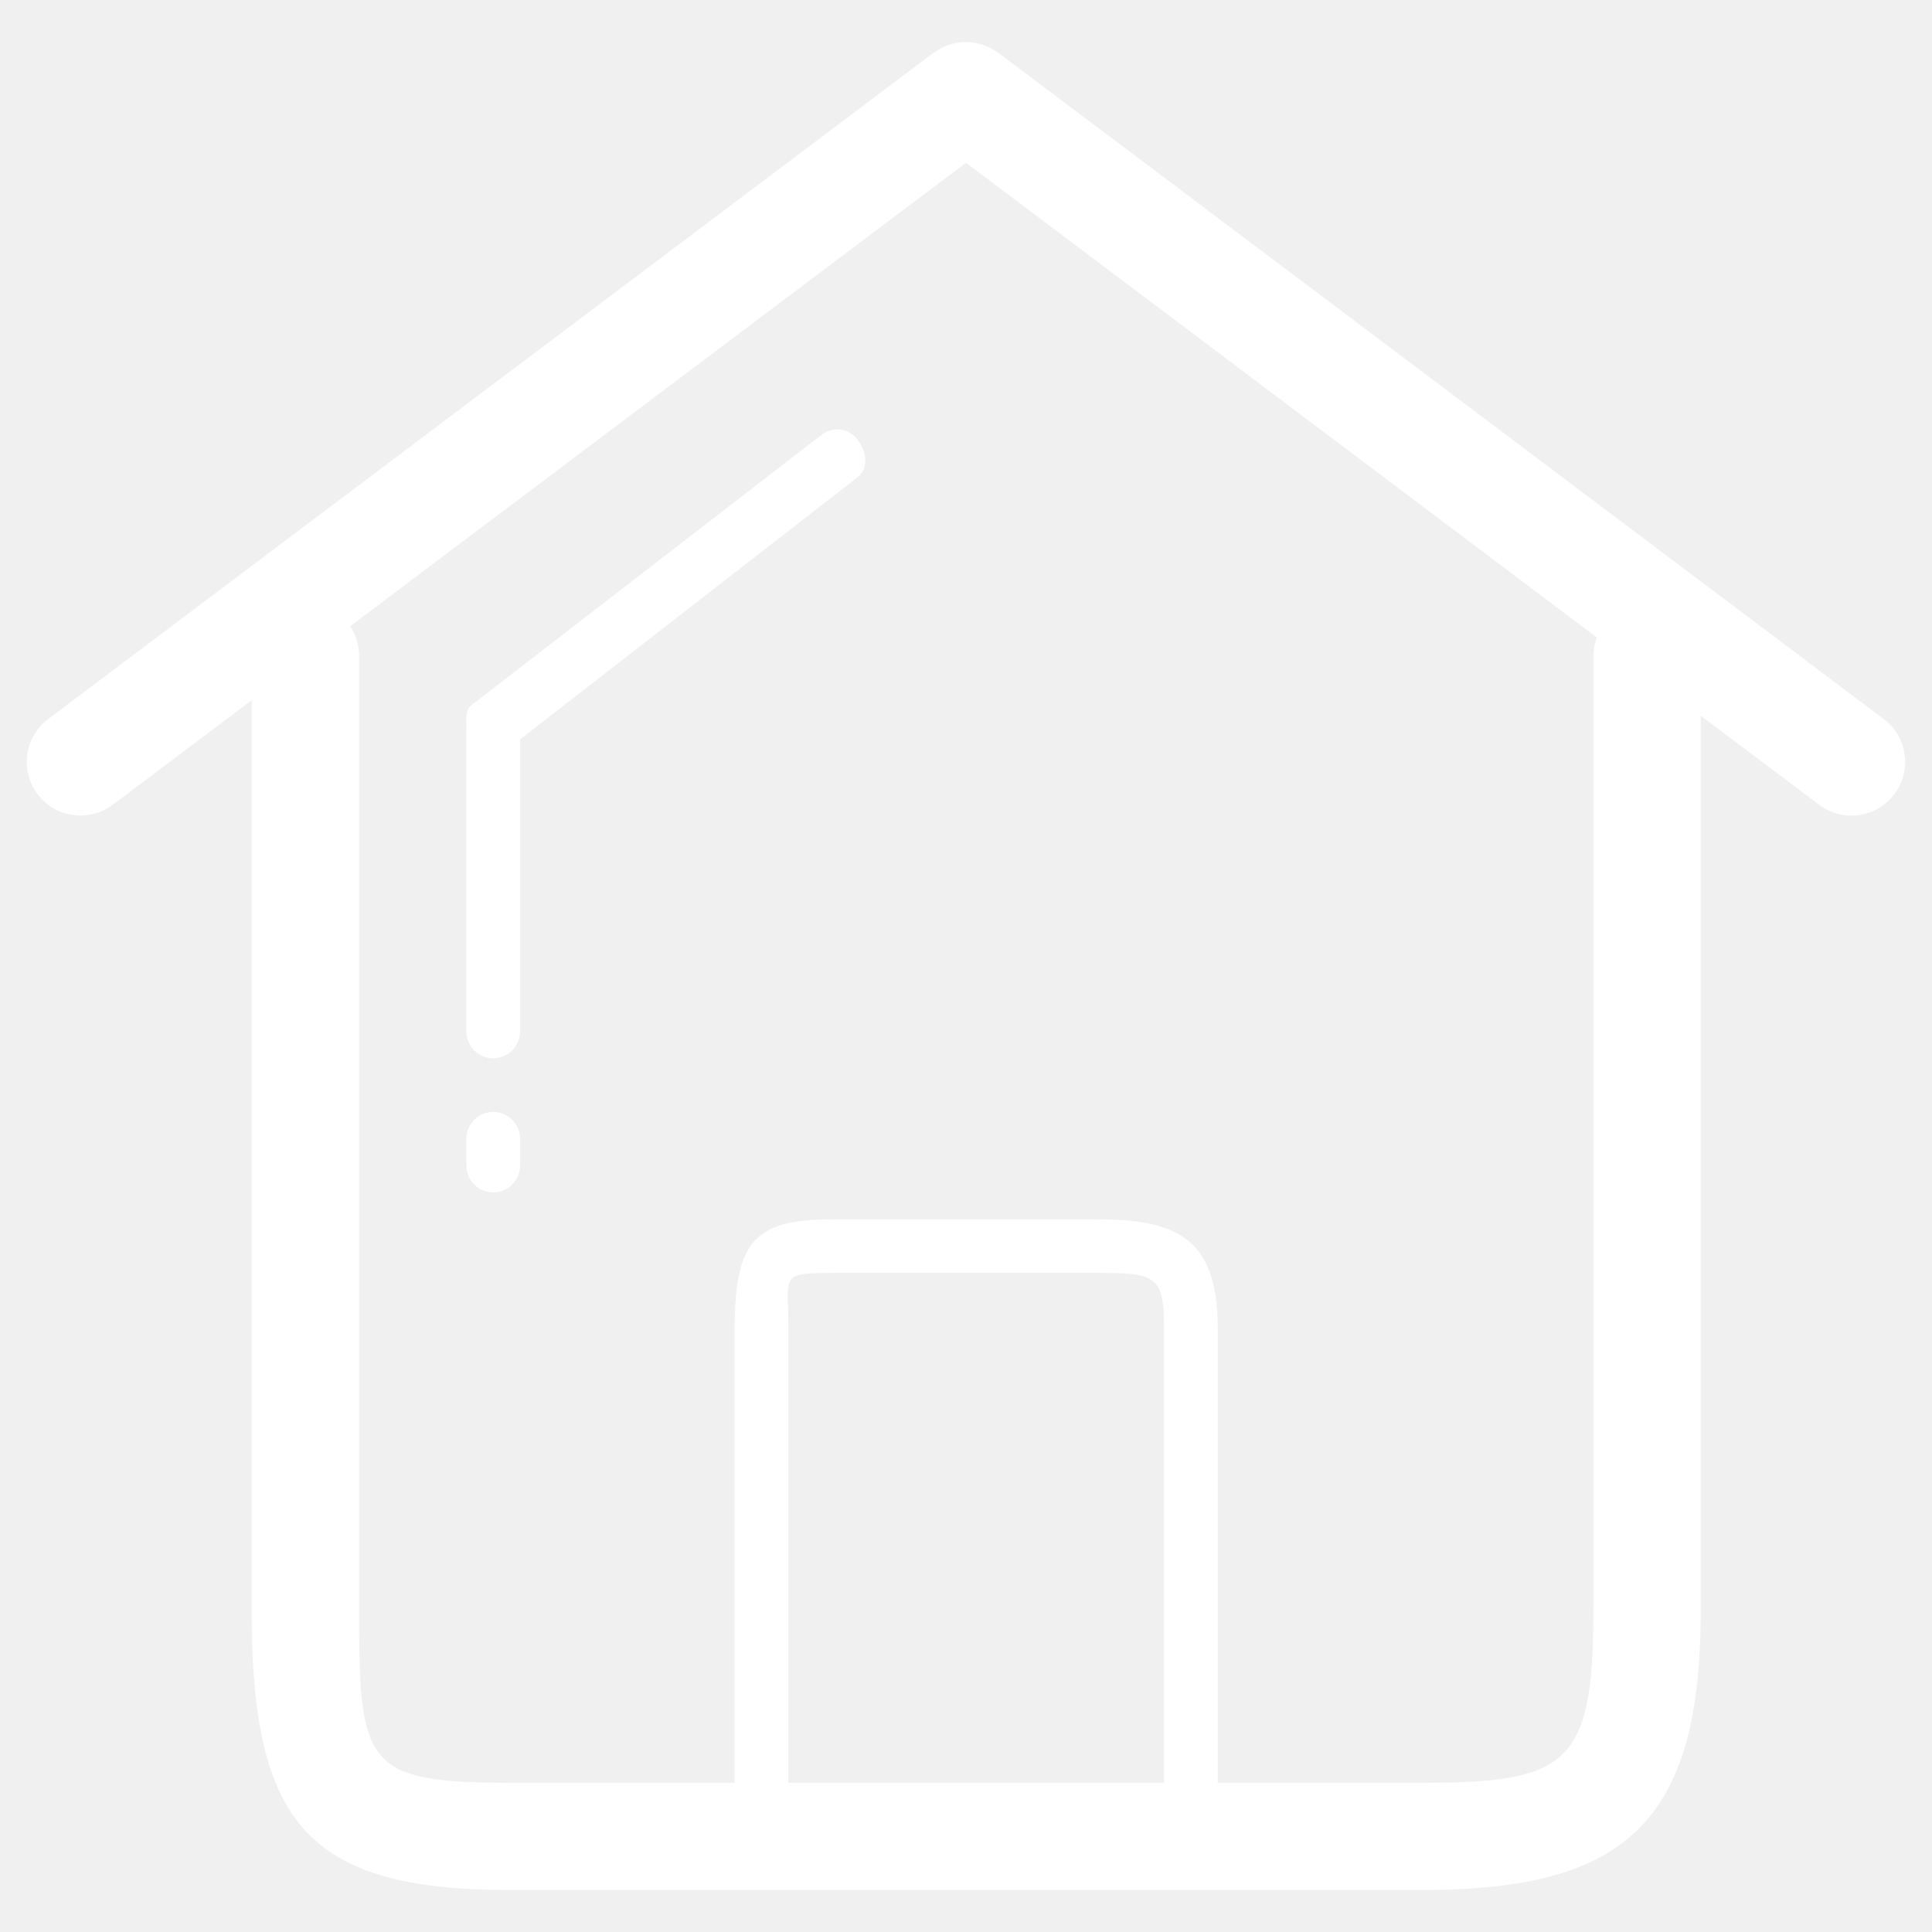
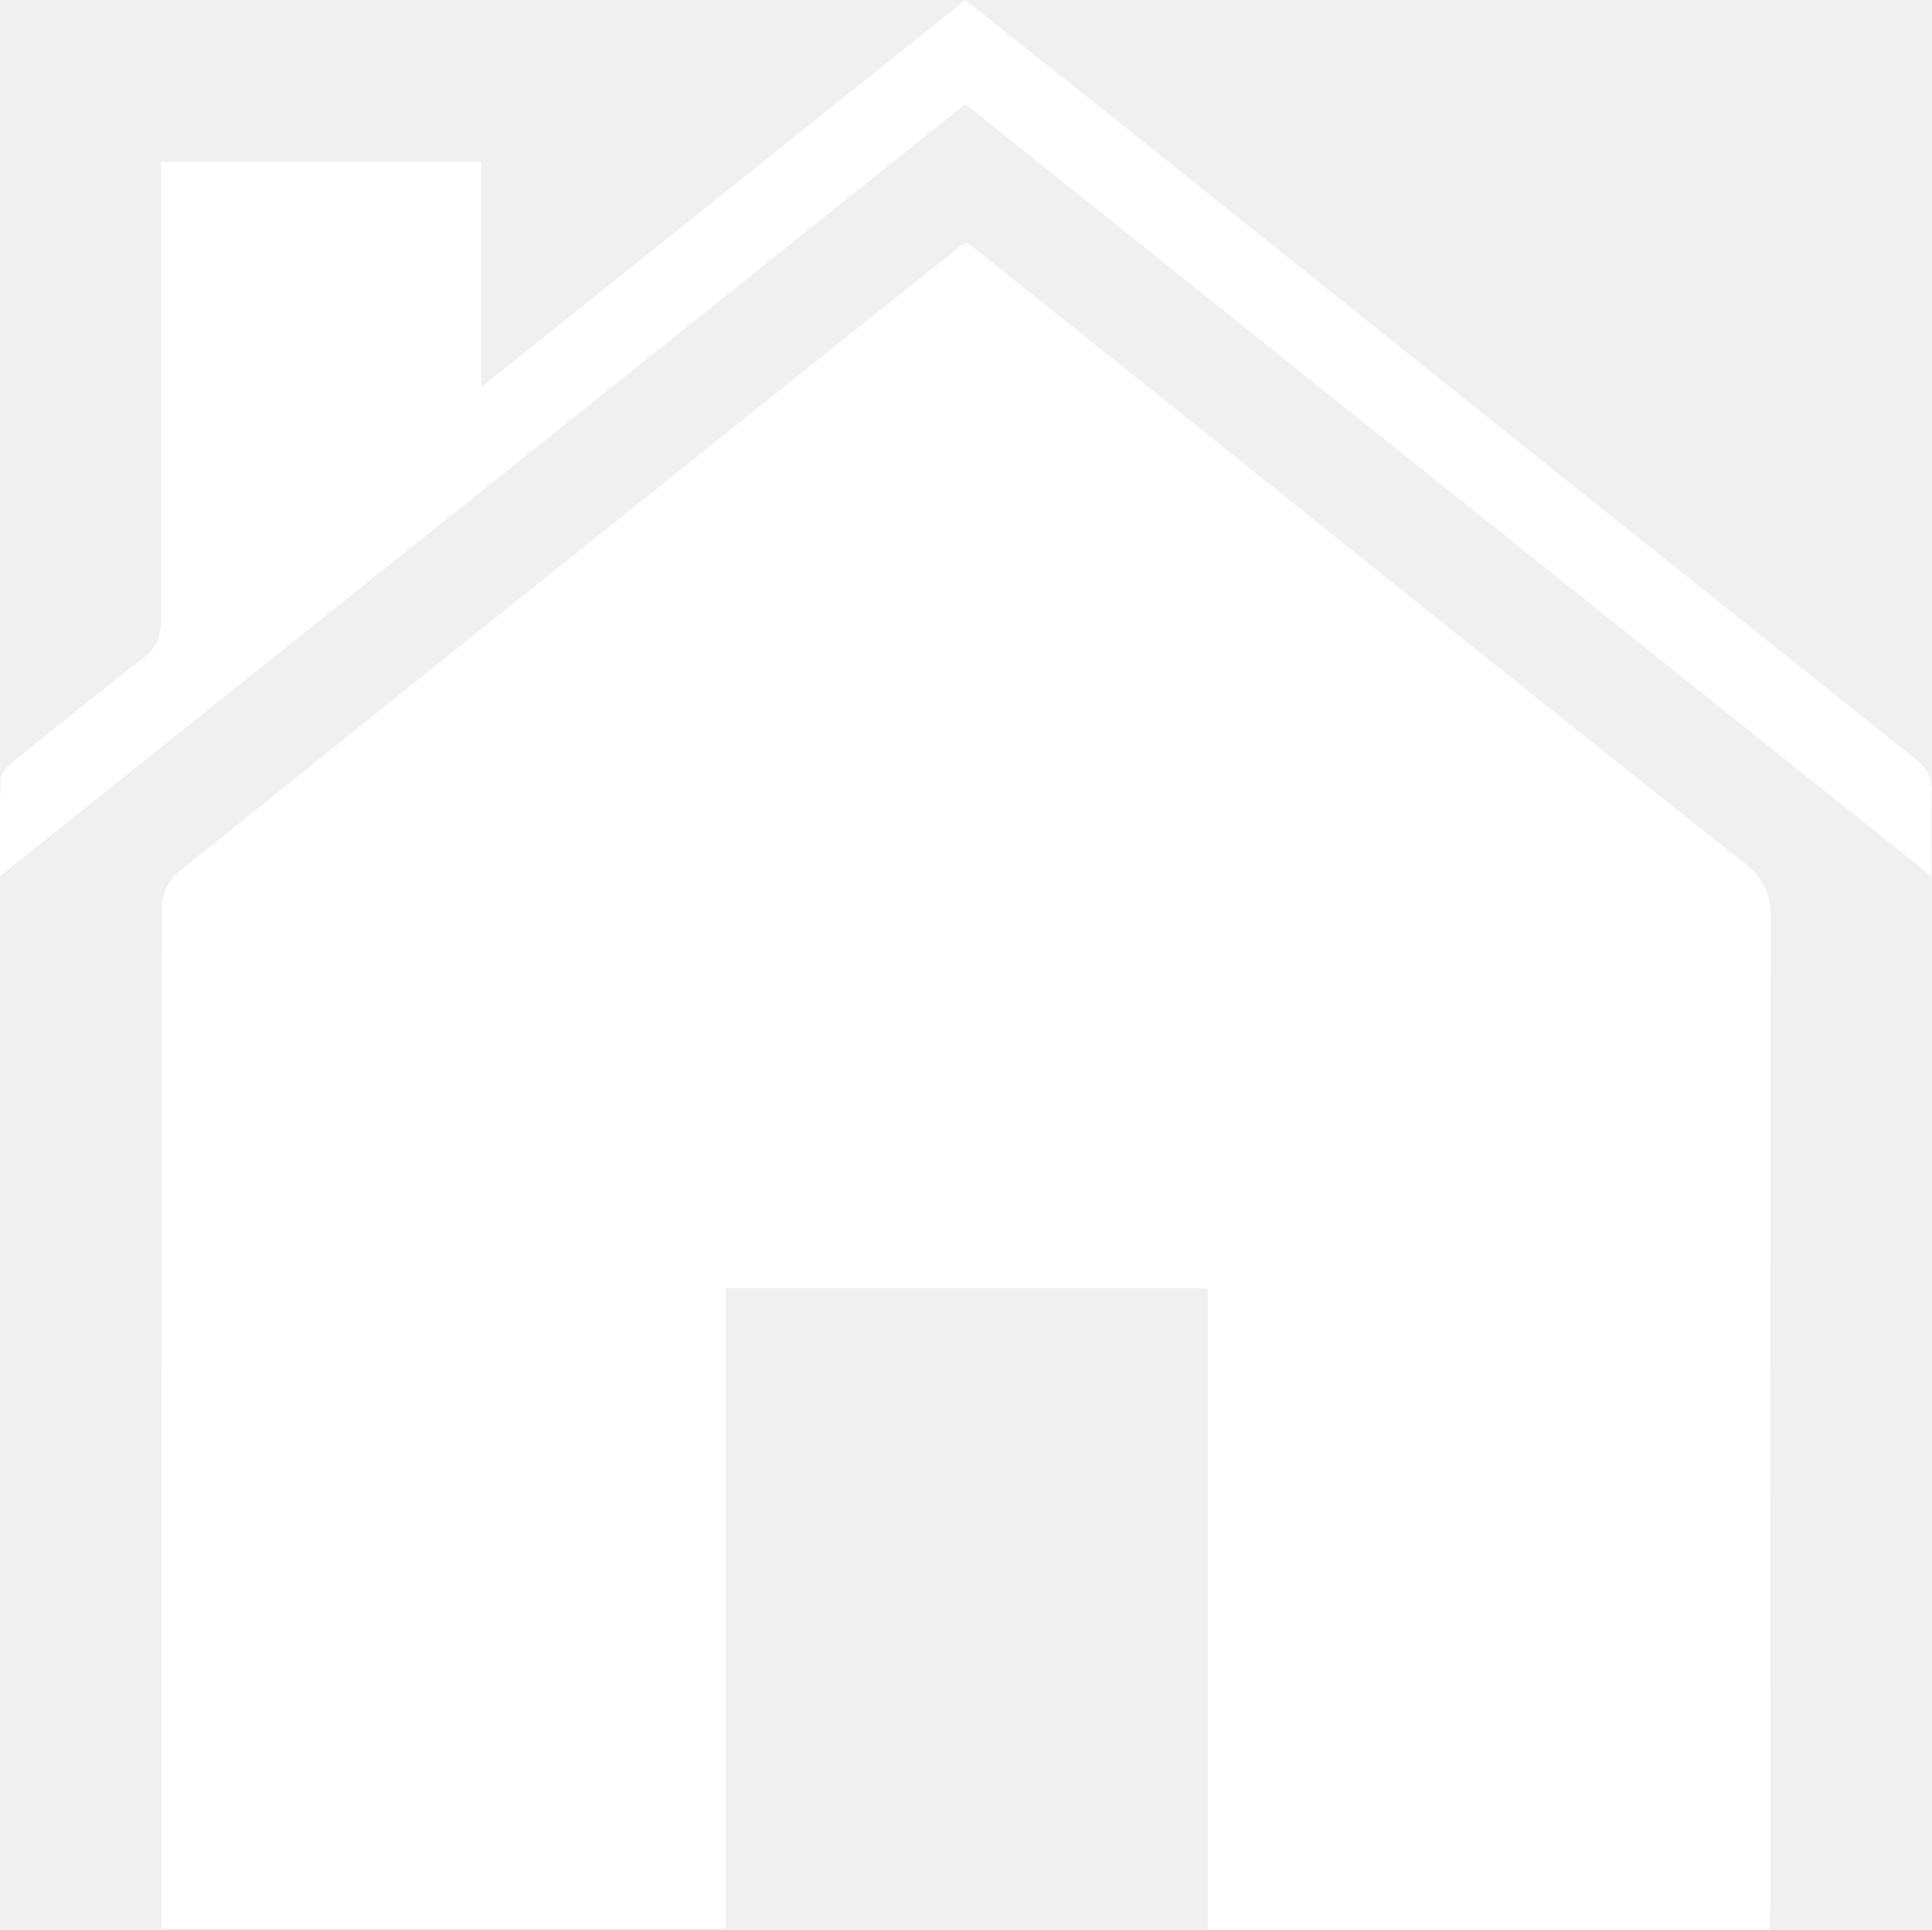
- <svg xmlns="http://www.w3.org/2000/svg" t="1515457186373" class="icon" style="" viewBox="0 0 1024 1024" version="1.1" p-id="5945" width="200" height="200">
+ <svg xmlns="http://www.w3.org/2000/svg" t="1515943173665" class="icon" style="" viewBox="0 0 1025 1024" version="1.1" p-id="2731" width="200.195" height="200">
  <defs>
    <style type="text/css" />
  </defs>
-   <path d="M998.428 381.113l-469.333-353.18c-0.469-0.356-0.981-0.569-1.479-0.896-0.796-0.526-1.579-1.024-2.418-1.465-0.853-0.441-1.692-0.825-2.574-1.18-0.839-0.341-1.65-0.64-2.517-0.896-0.91-0.284-1.835-0.498-2.773-0.668-0.868-0.171-1.721-0.299-2.588-0.384-0.939-0.085-1.863-0.128-2.788-0.128-0.896 0-1.792 0.028-2.688 0.114-0.91 0.085-1.806 0.228-2.702 0.398-0.896 0.171-1.764 0.37-2.645 0.626-0.924 0.27-1.82 0.597-2.702 0.967-0.796 0.327-1.564 0.654-2.332 1.067-0.939 0.484-1.835 1.052-2.731 1.65-0.412 0.284-0.868 0.469-1.28 0.782l-469.333 353.18c-12.544 9.444-15.076 27.278-5.632 39.836 5.604 7.424 14.137 11.335 22.756 11.335 5.959 0 11.961-1.863 17.081-5.703l73.657-55.424 0 483.044c0 111.701 29.141 147.556 136.804 147.556l483.556 0c107.662 0 147.641-35.854 147.641-147.556L901.404 379.321l62.805 47.26c5.12 3.854 11.122 5.717 17.081 5.717 8.633 0 17.166-3.897 22.756-11.349C1013.504 408.391 1010.987 390.556 998.428 381.113zM443.748 674.674 580.267 674.674c31.289 0 36.708 0.555 36.708 28.8l0 241.422L417.877 944.896 417.877 703.474C417.877 675.228 412.459 674.674 443.748 674.674zM844.53 347.563l0 506.667c0 81.365-14.194 90.667-90.752 90.667l-108.359 0L645.419 703.474c0-48.967-23.851-57.244-65.152-57.244l-136.519 0c-41.301 0-54.315 8.277-54.315 57.244l0 241.422L270.222 944.896c-76.572 0-79.915-9.301-79.915-90.667L190.308 347.563c0-5.788-1.749-11.15-4.722-15.644L512 86.272l334.336 251.591C845.227 340.907 844.53 344.149 844.53 347.563z" p-id="5946" fill="#ffffff" />
-   <path d="M435.371 230.5 250.055 373.618c-3.513 2.688-2.859 6.855-2.859 11.278l0 161.778c0 7.879 6.357 14.222 14.222 14.222 7.851 0 14.222-6.343 14.222-14.222L275.641 391.908l178.731-138.837c6.244-4.779 5.035-13.71 0.256-19.94C449.863 226.901 441.6 225.721 435.371 230.5z" p-id="5947" fill="#ffffff" />
-   <path d="M261.419 589.34c-7.865 0-14.222 6.357-14.222 14.222l0 14.222c0 7.879 6.357 14.222 14.222 14.222 7.851 0 14.222-6.343 14.222-14.222l0-14.222C275.641 595.698 269.269 589.34 261.419 589.34z" p-id="5948" fill="#ffffff" />
+   <path d="M938.978 1024c-100.293 0-198.718 0-298.211 0 0-113.363 0-226.459 0-340.355-85.889 0-170.178 0-255.8 0 0 112.829 0 225.659 0 339.822-100.293 0-199.252 0-299.278 0 0-4.535 0-8.802 0-13.07 0-176.579 0-352.892 0.267-529.471 0-5.868 3.468-13.87 8.002-17.605 138.436-111.229 277.139-222.191 416.108-333.153 0.533-0.533 1.6-0.8 3.201-1.334 45.345 36.276 91.224 72.819 136.836 109.362 91.49 73.352 182.981 146.705 275.005 219.524 10.403 8.269 14.404 16.538 14.404 29.874-0.533 173.912-0.267 347.557-0.267 521.469C938.978 1013.864 938.978 1018.932 938.978 1024z" p-id="2732" fill="#ffffff" />
+   <path d="M85.422 85.889c57.348 0 113.096 0 169.911 0 0 38.41 0 76.82 0 119.498 87.223-69.618 171.511-137.102 256.867-205.387 22.939 18.405 46.145 36.81 69.351 55.214 144.571 115.763 289.142 231.527 433.98 347.024 6.668 5.335 9.603 10.136 9.336 18.672-0.8 13.604-0.267 27.207-0.267 44.011C852.289 327.285 682.644 191.517 512.2 55.214 342.022 191.517 172.111 327.285 0.067 464.921c0-19.205-0.267-35.476 0.267-51.48 0-3.201 3.734-6.668 6.402-9.069 22.673-18.405 45.612-36.81 68.818-54.681 7.469-5.868 10.136-12.003 9.869-21.339C85.422 252.599 85.422 177.113 85.422 101.626 85.422 96.825 85.422 92.024 85.422 85.889z" p-id="2733" fill="#ffffff" />
</svg>
